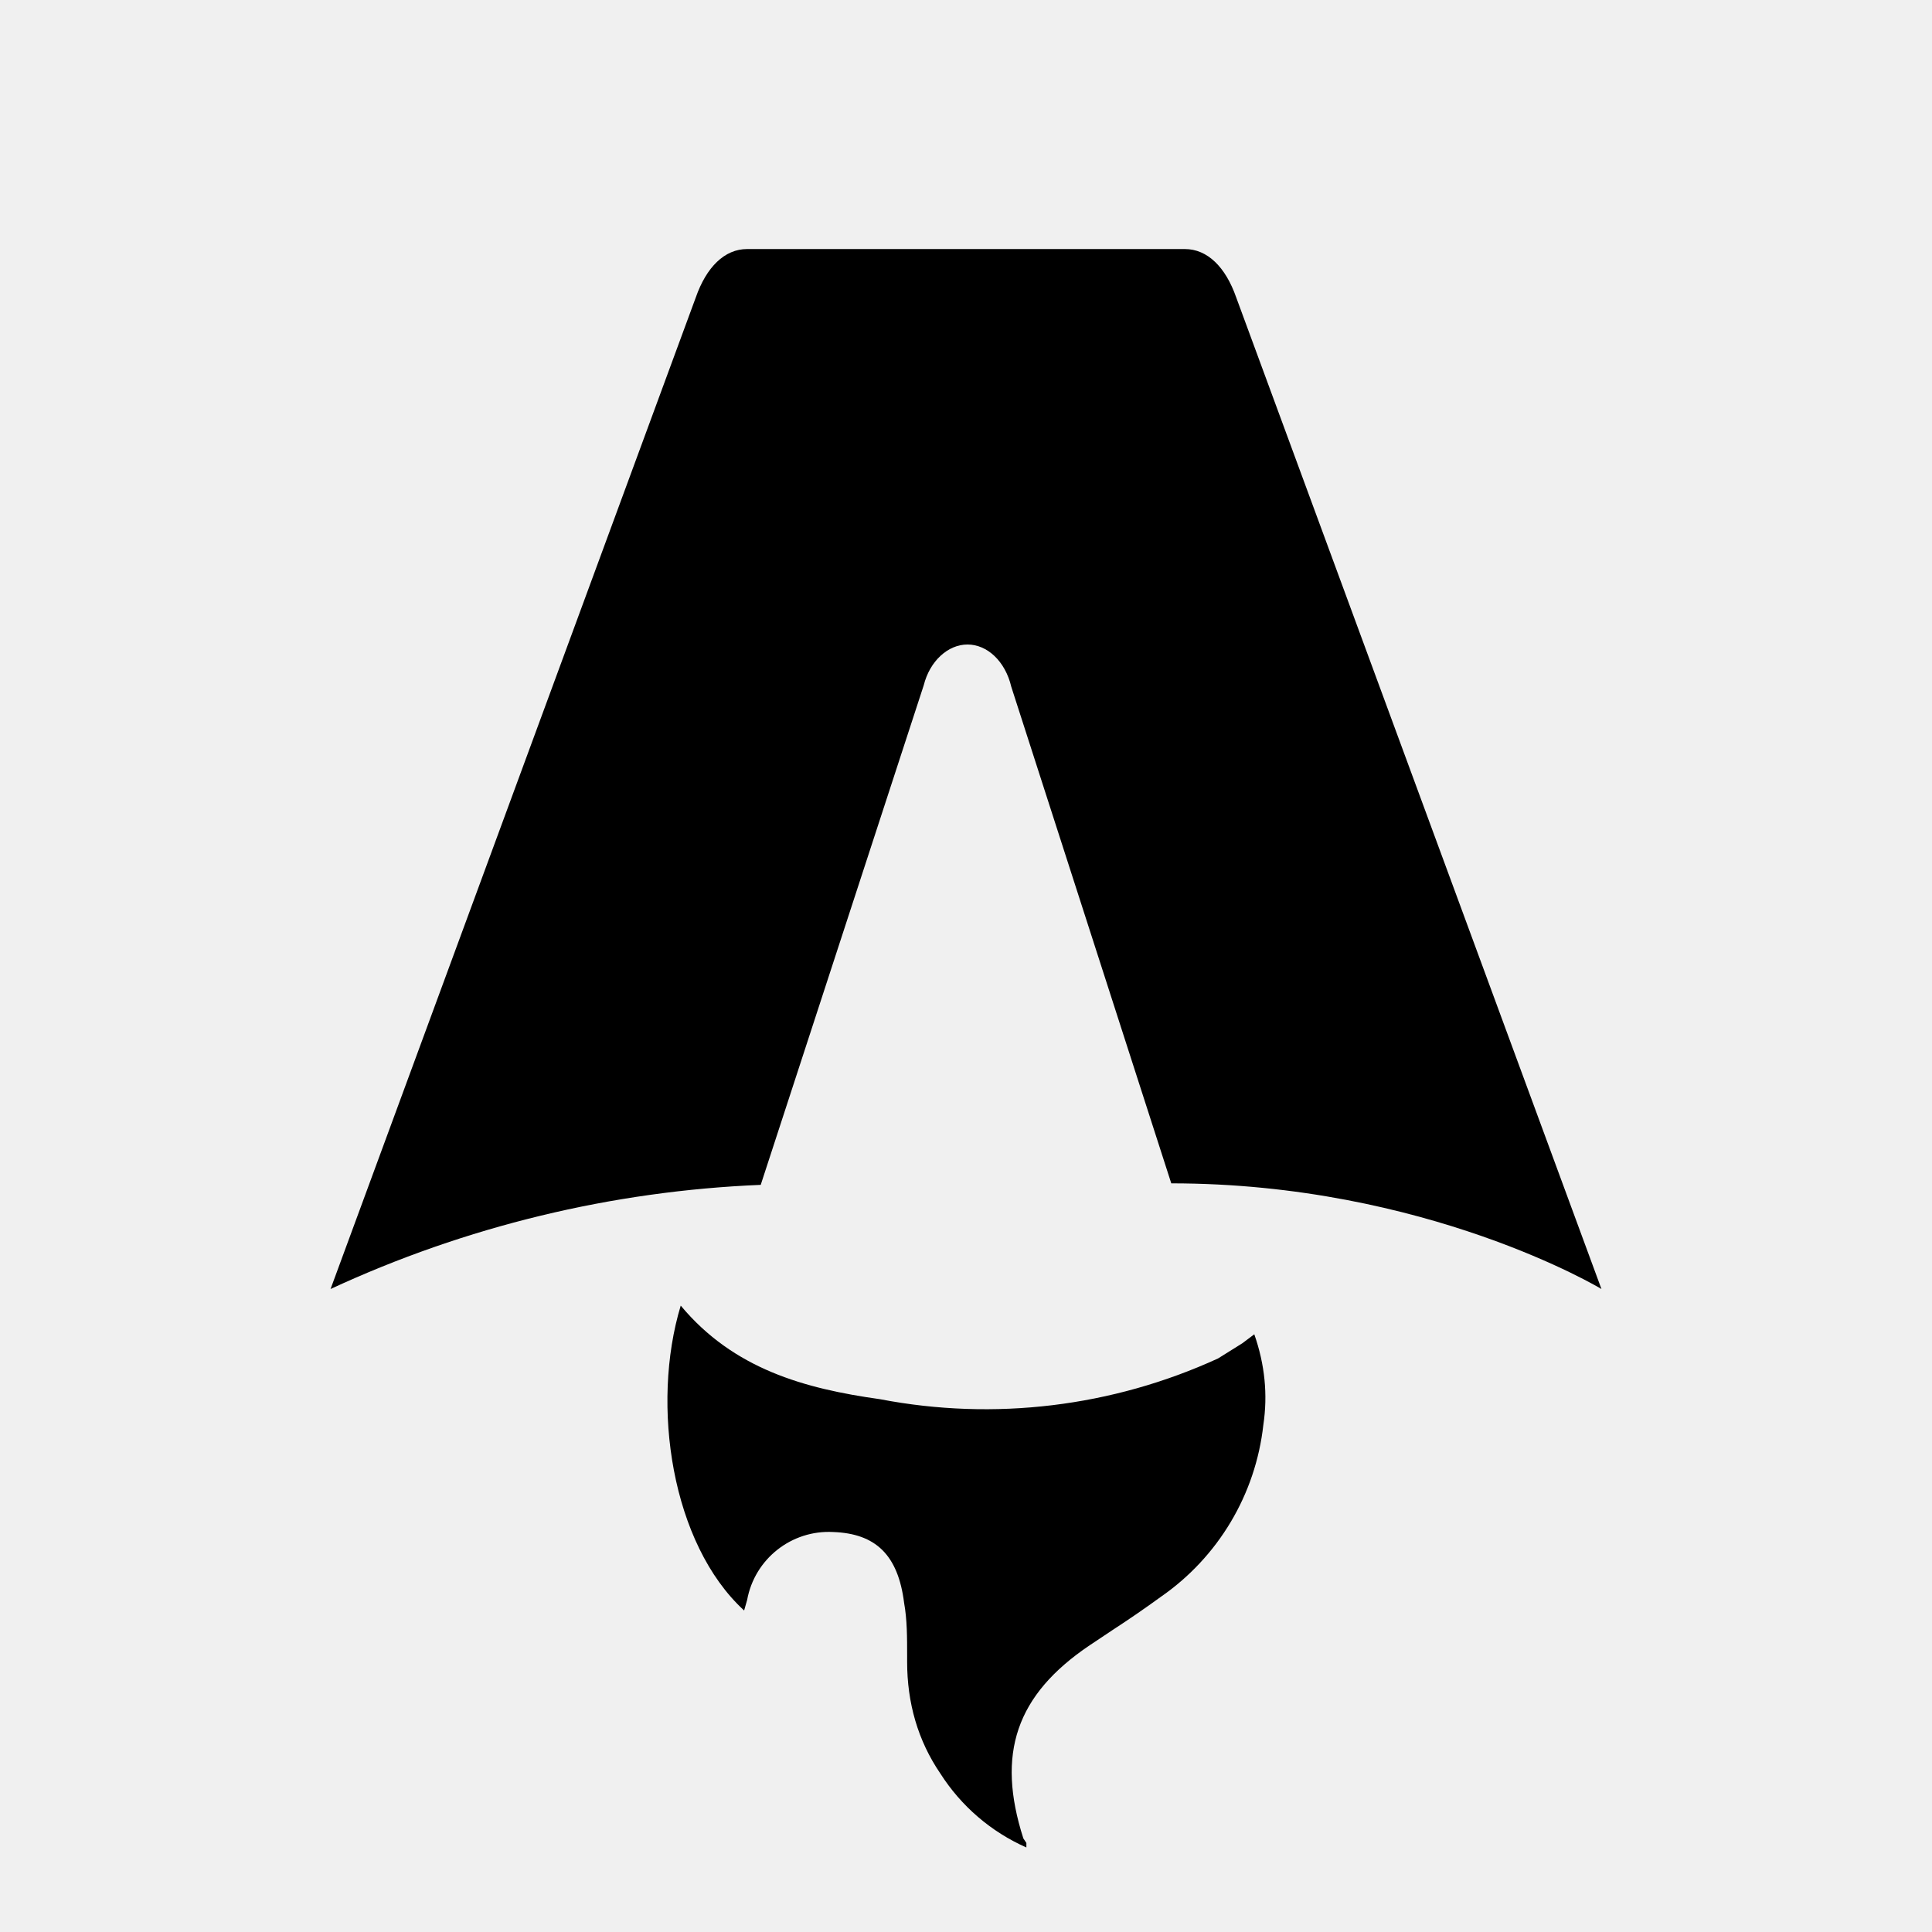
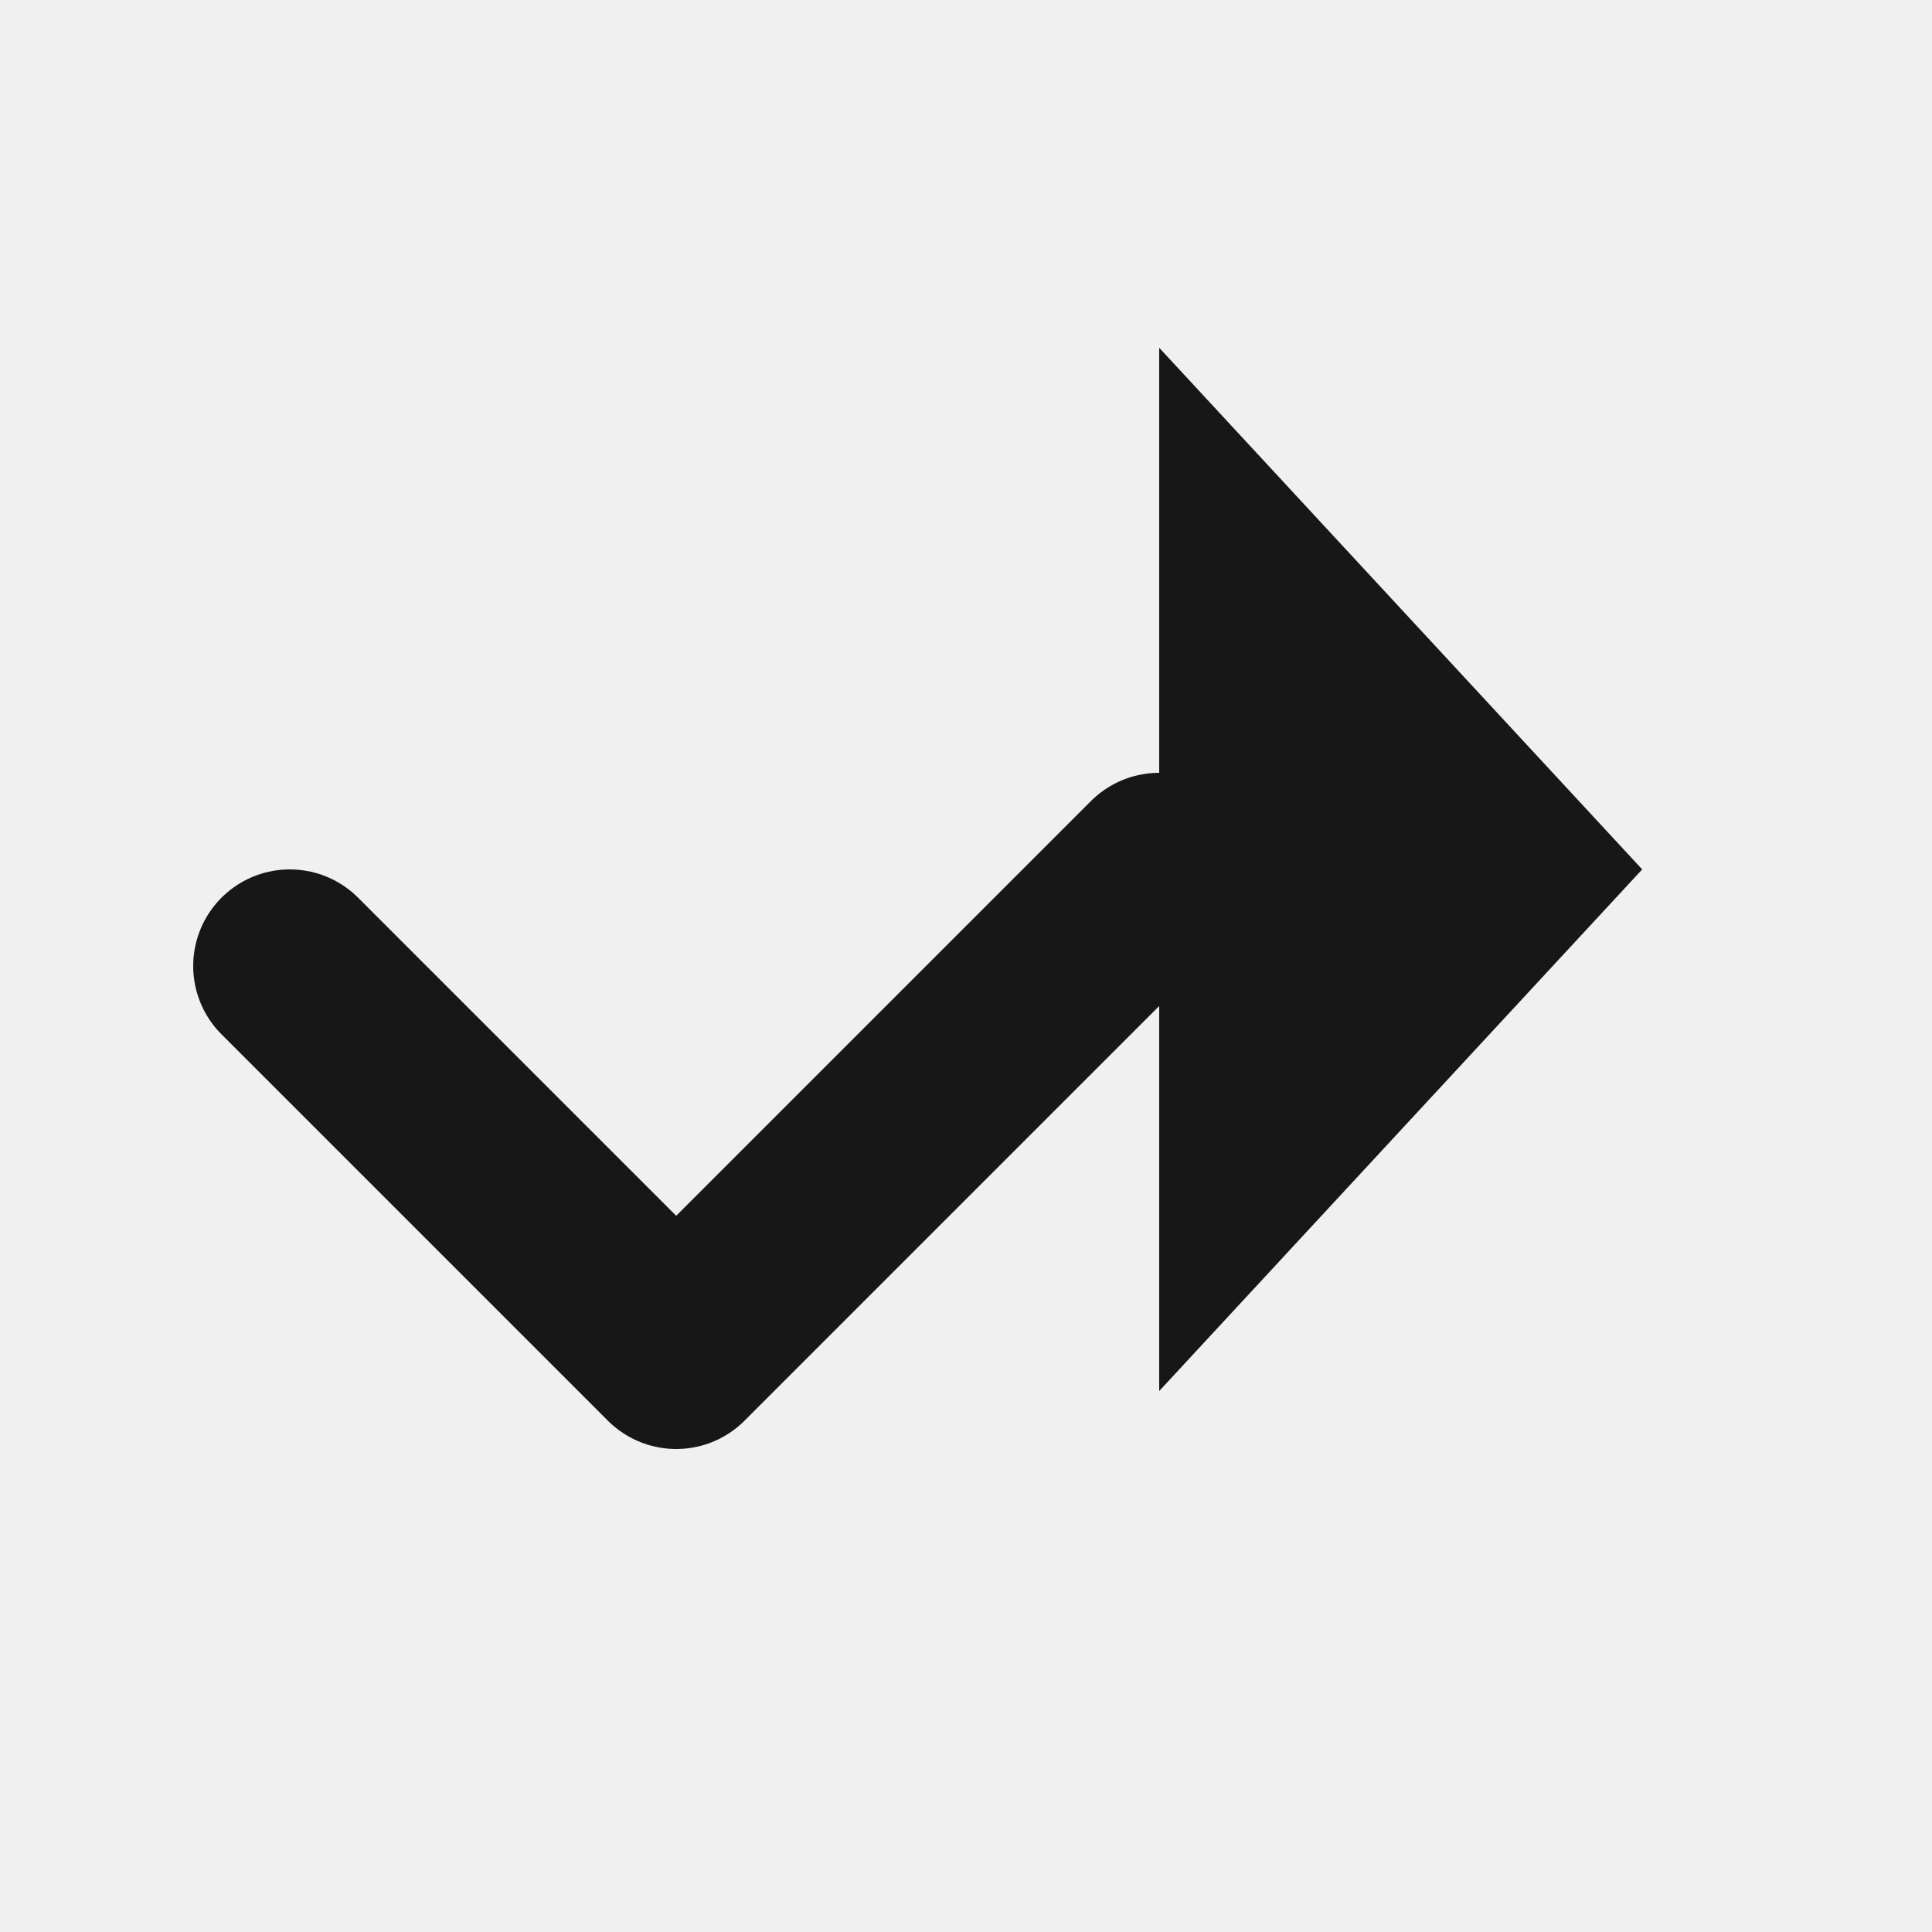
- <svg xmlns="http://www.w3.org/2000/svg" fill="none" viewBox="0 0 128 128">
-   <path d="M50.4 78.5a75.1 75.1 0 0 0-28.5 6.9l24.2-65.7c.7-2 1.9-3.2 3.4-3.2h29c1.5 0 2.7 1.2 3.4 3.2l24.2 65.7s-11.6-7-28.5-7L67 45.5c-.4-1.7-1.6-2.8-2.9-2.8-1.3 0-2.5 1.1-2.9 2.7L50.4 78.5Zm-1.1 28.2Zm-4.2-20.2c-2 6.6-.6 15.8 4.2 20.2a17.5 17.5 0 0 1 .2-.7 5.5 5.5 0 0 1 5.7-4.5c2.8.1 4.3 1.5 4.7 4.7.2 1.1.2 2.3.2 3.5v.4c0 2.7.7 5.2 2.2 7.4a13 13 0 0 0 5.7 4.9v-.3l-.2-.3c-1.8-5.6-.5-9.5 4.4-12.8l1.5-1a73 73 0 0 0 3.2-2.2 16 16 0 0 0 6.8-11.4c.3-2 .1-4-.6-6l-.8.6-1.6 1a37 37 0 0 1-22.4 2.7c-5-.7-9.7-2-13.2-6.2Z" />
-   <style>
-         path { fill: #000; }
-         @media (prefers-color-scheme: dark) {
-             path { fill: #FFF; }
-         }
-     </style>
+ <svg xmlns="http://www.w3.org/2000/svg" viewBox="0 0 100 100" fill="none">
+   <path d="M15 50 L35 70 L60 45" stroke="#171717" stroke-width="10" stroke-linecap="round" stroke-linejoin="round" />
+   <polygon points="60,18 85,45 60,72" fill="#171717" />
</svg>
